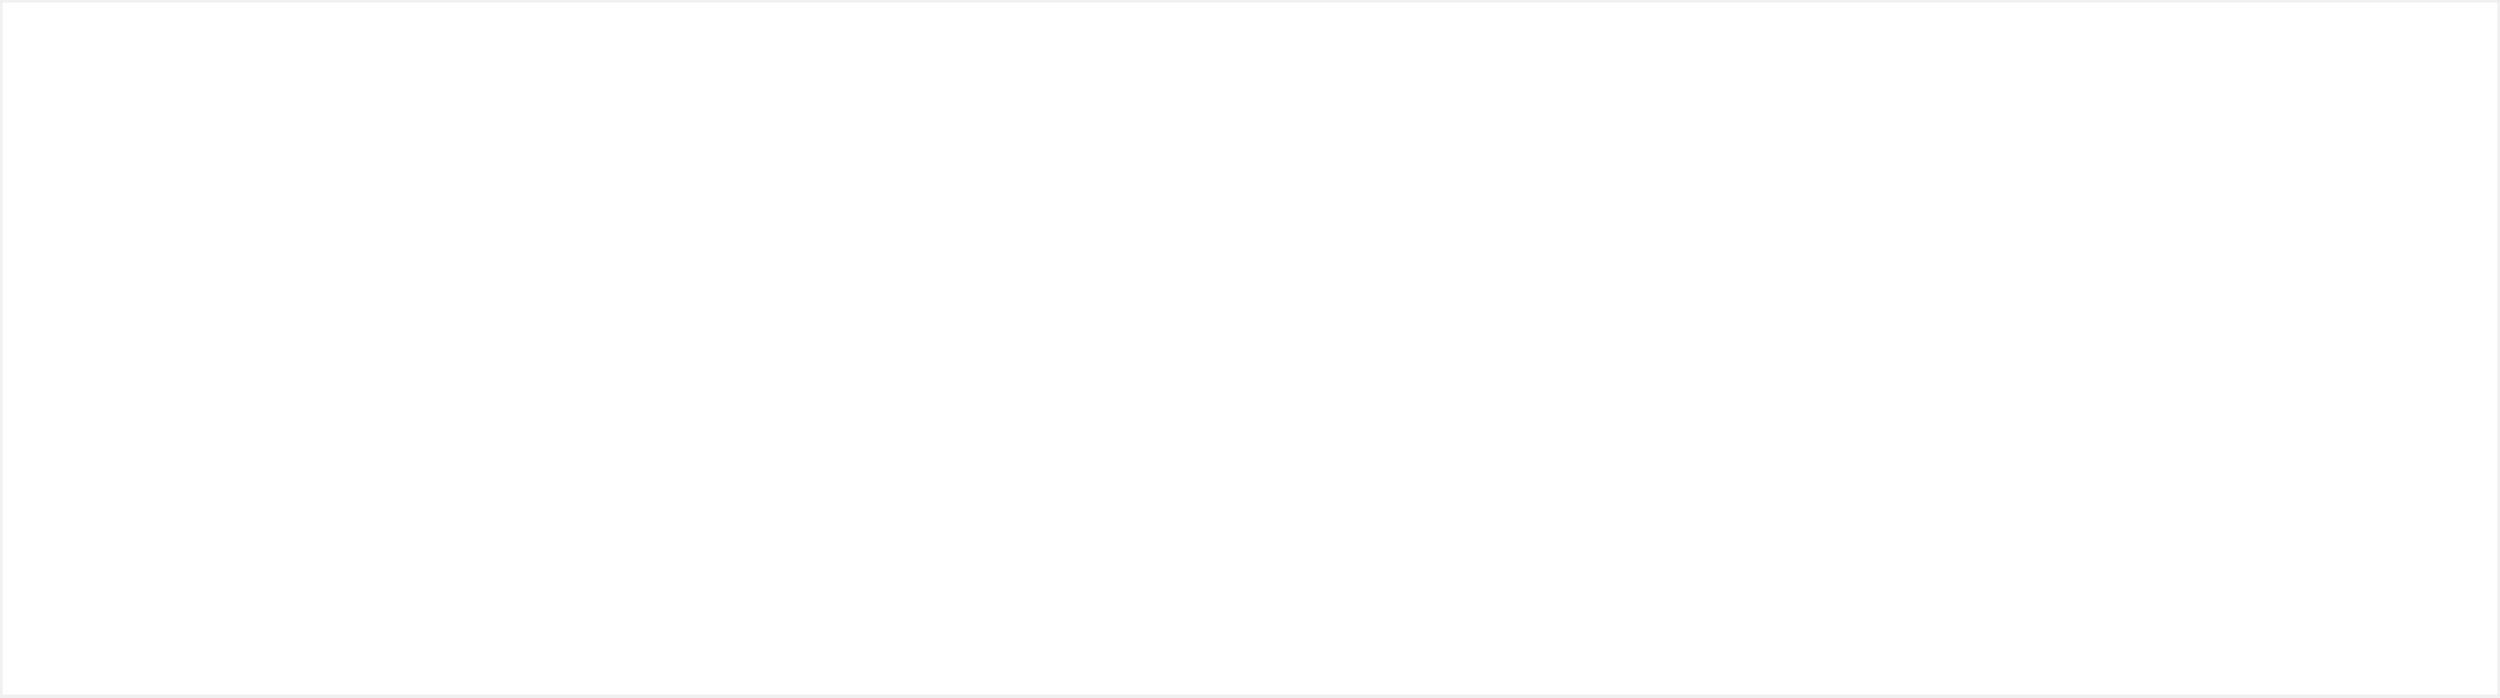
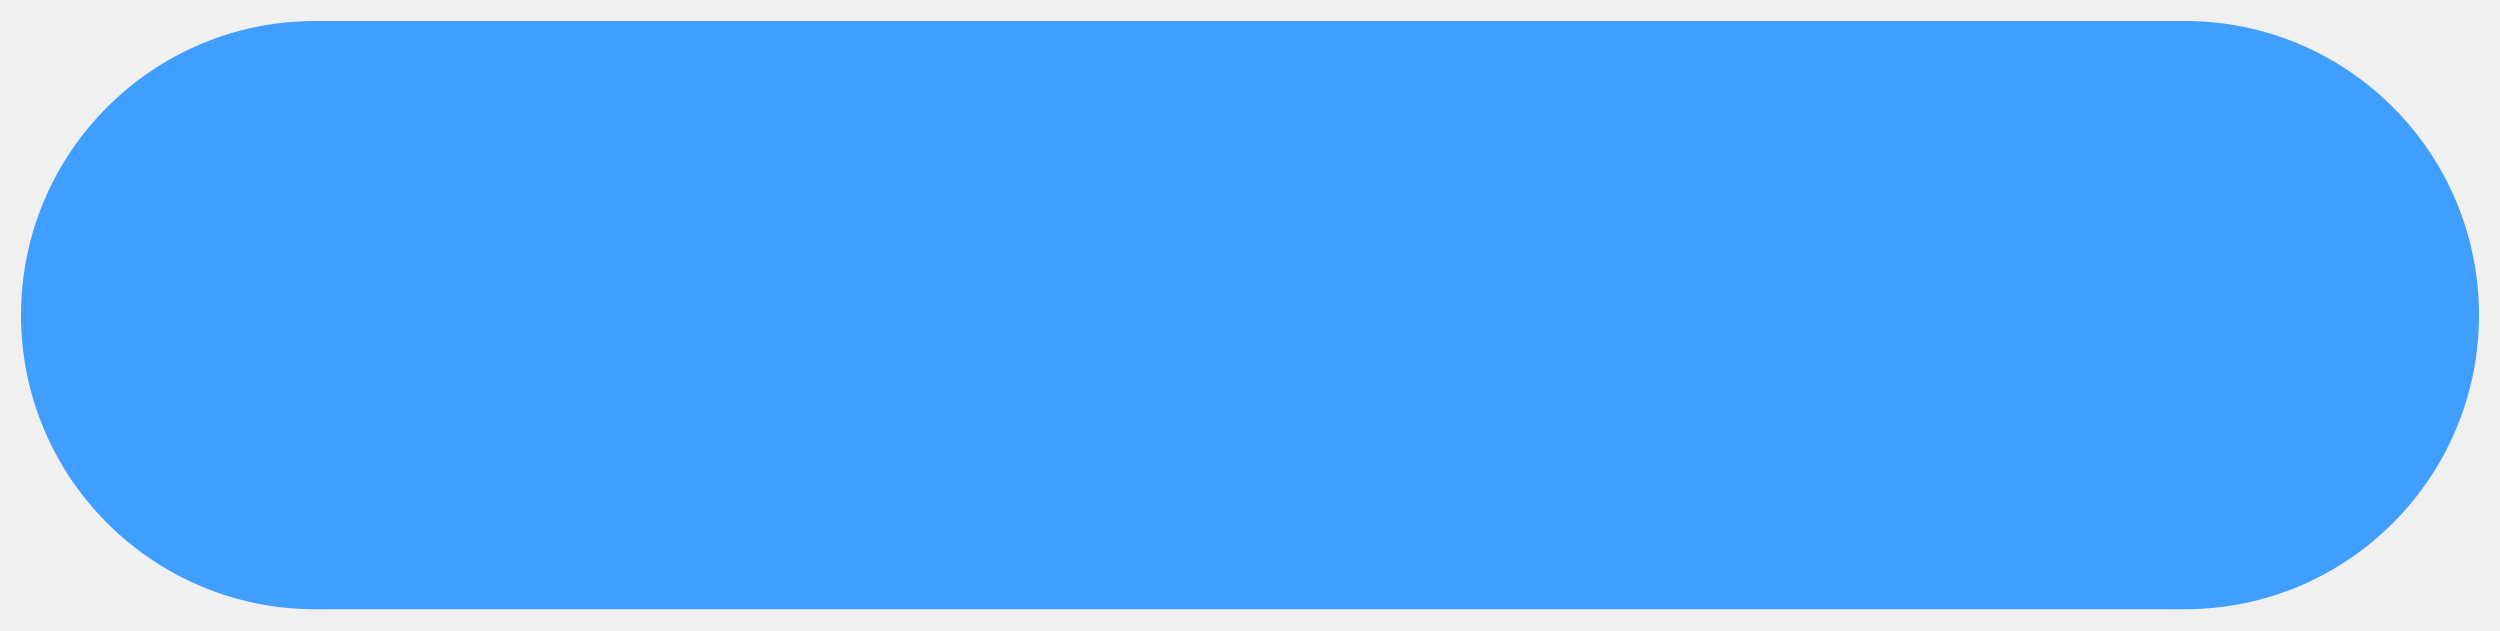
- <svg xmlns="http://www.w3.org/2000/svg" version="1.1" width="972px" height="271px">
-   <g transform="matrix(1 0 0 1 -16 -920 )">
-     <path d="M 17 921  L 987 921  L 987 1190  L 17 1190  L 17 921  Z " fill-rule="nonzero" fill="#ffffff" stroke="none" />
+ <svg xmlns="http://www.w3.org/2000/svg" version="1.1" width="119px" height="30px">
+   <g transform="matrix(1 0 0 1 -459 -865 )">
+     <path d="M 460 880  A 14 14 0 0 1 474 866 L 563 866  A 14 14 0 0 1 577 880 A 14 14 0 0 1 563 894 L 474 894  A 14 14 0 0 1 460 880 Z " fill-rule="nonzero" fill="#409eff" stroke="none" />
  </g>
</svg>
